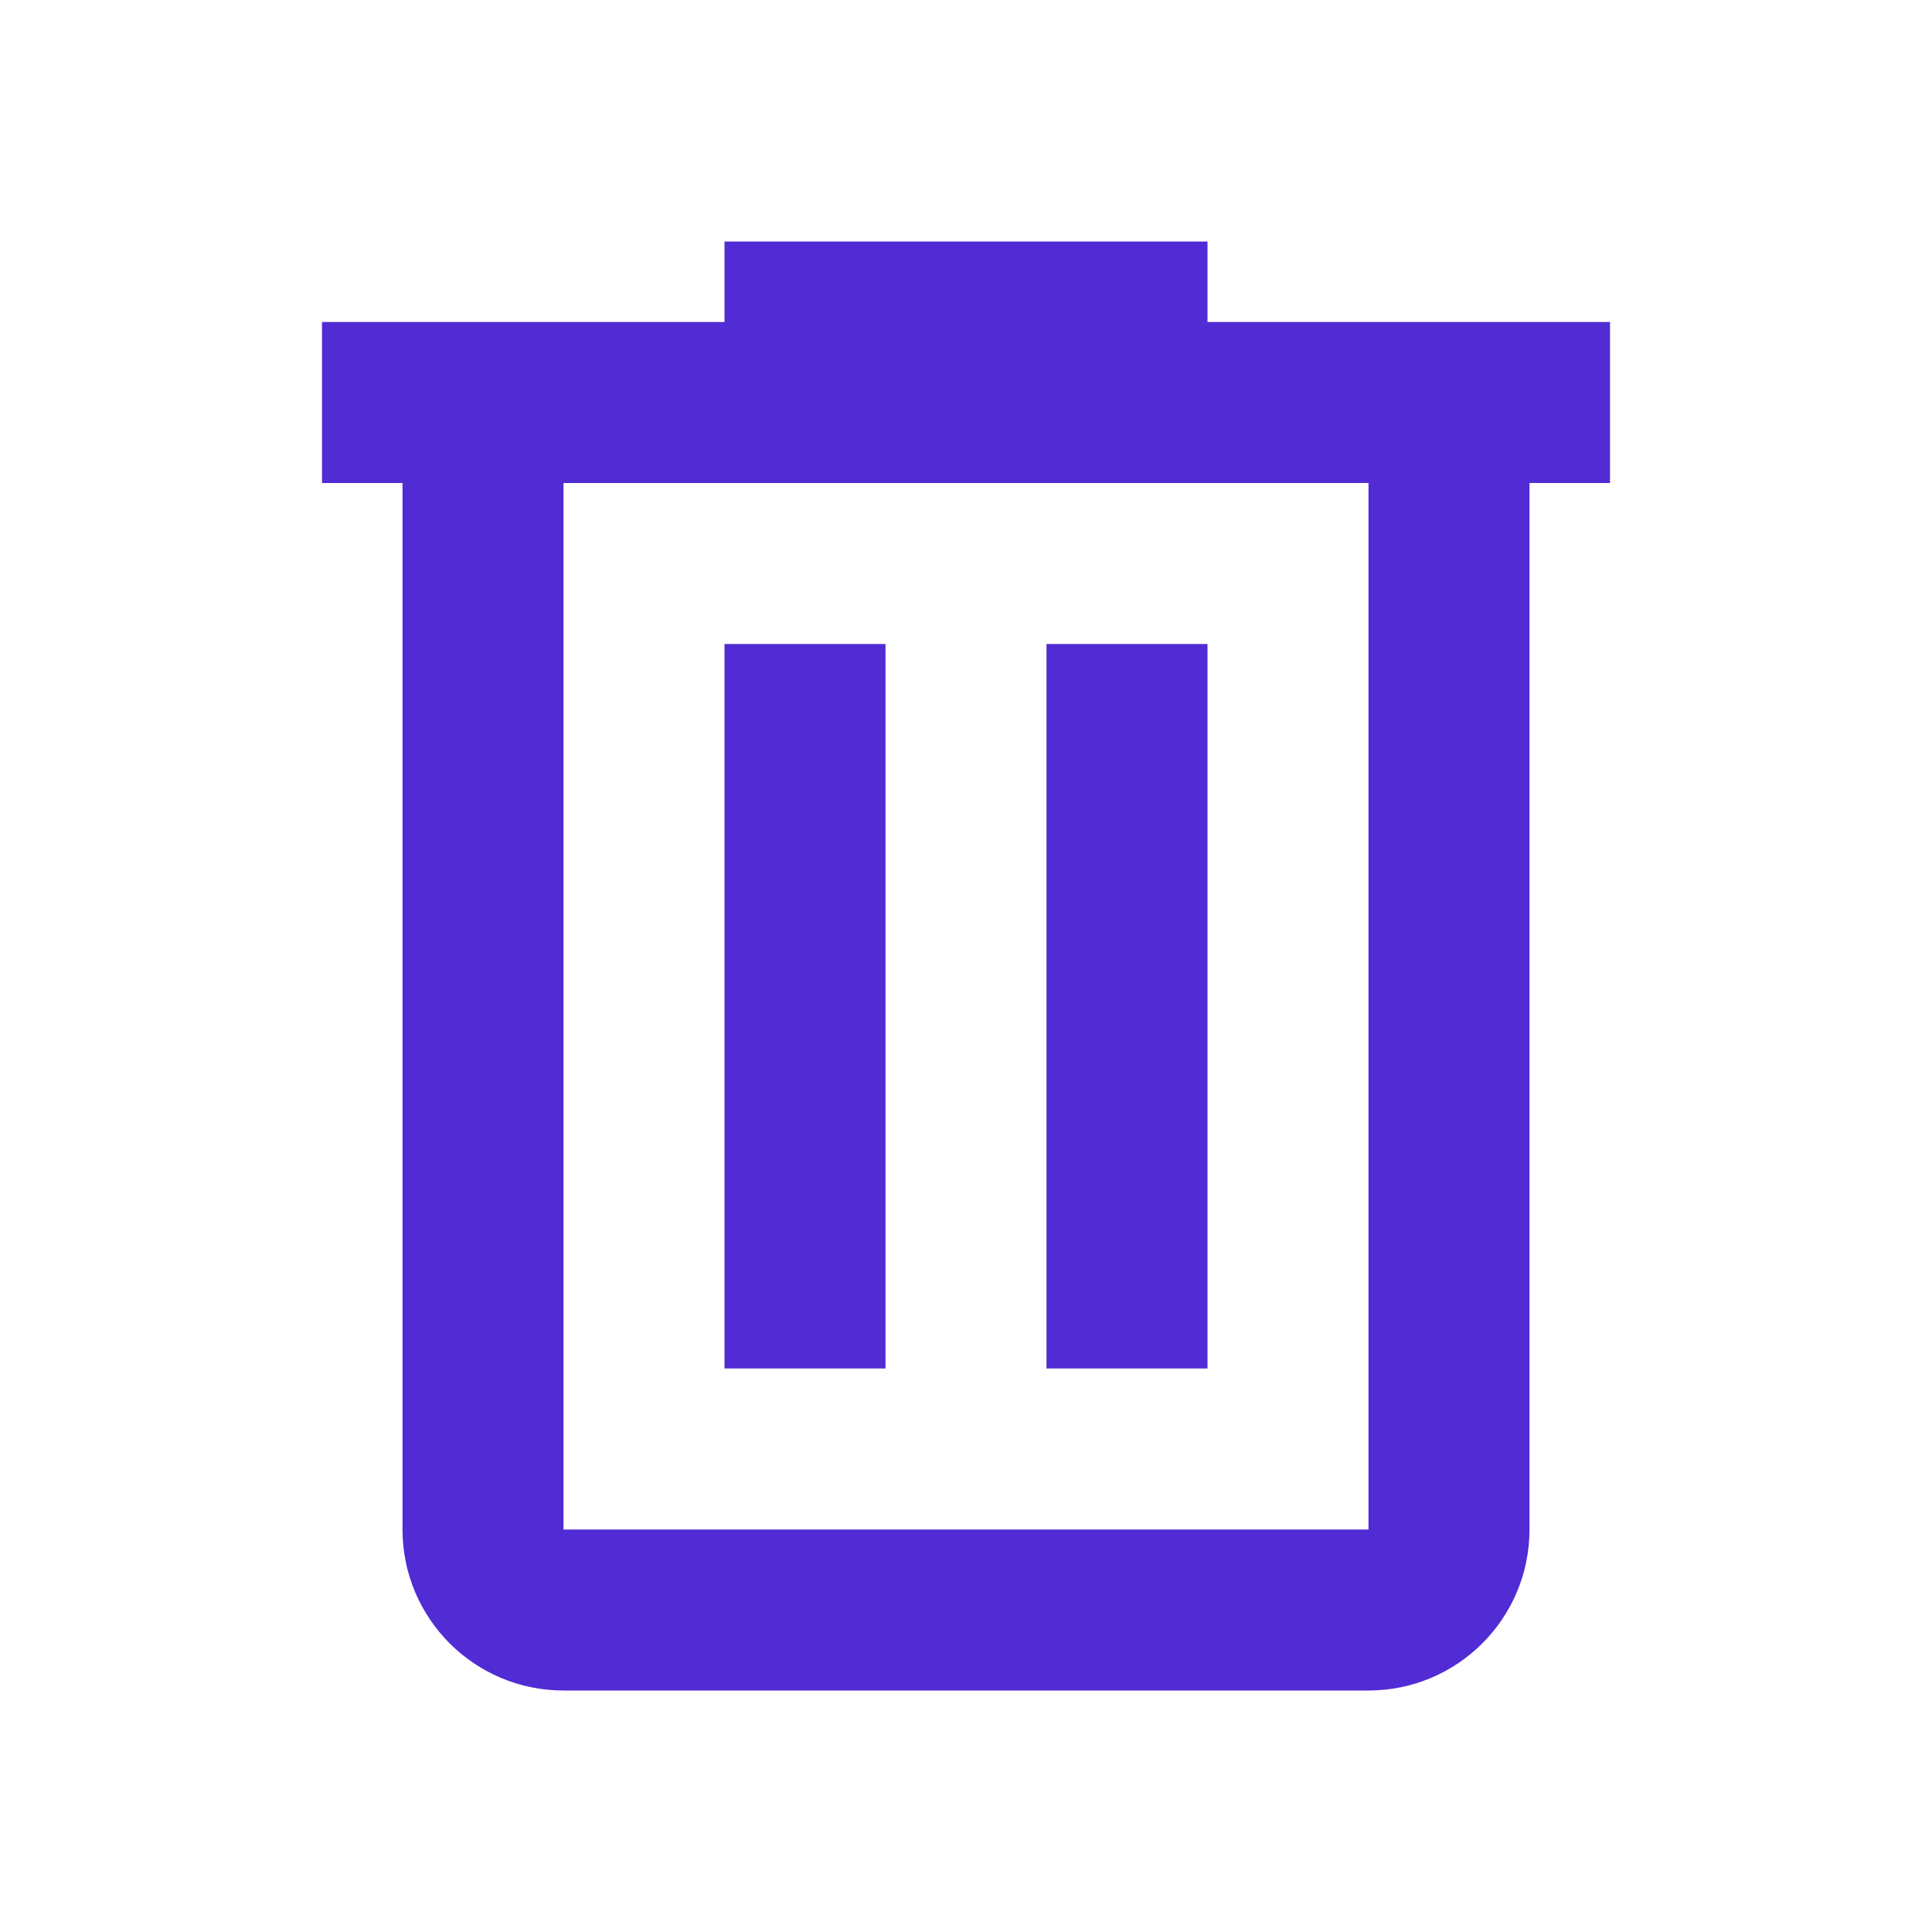
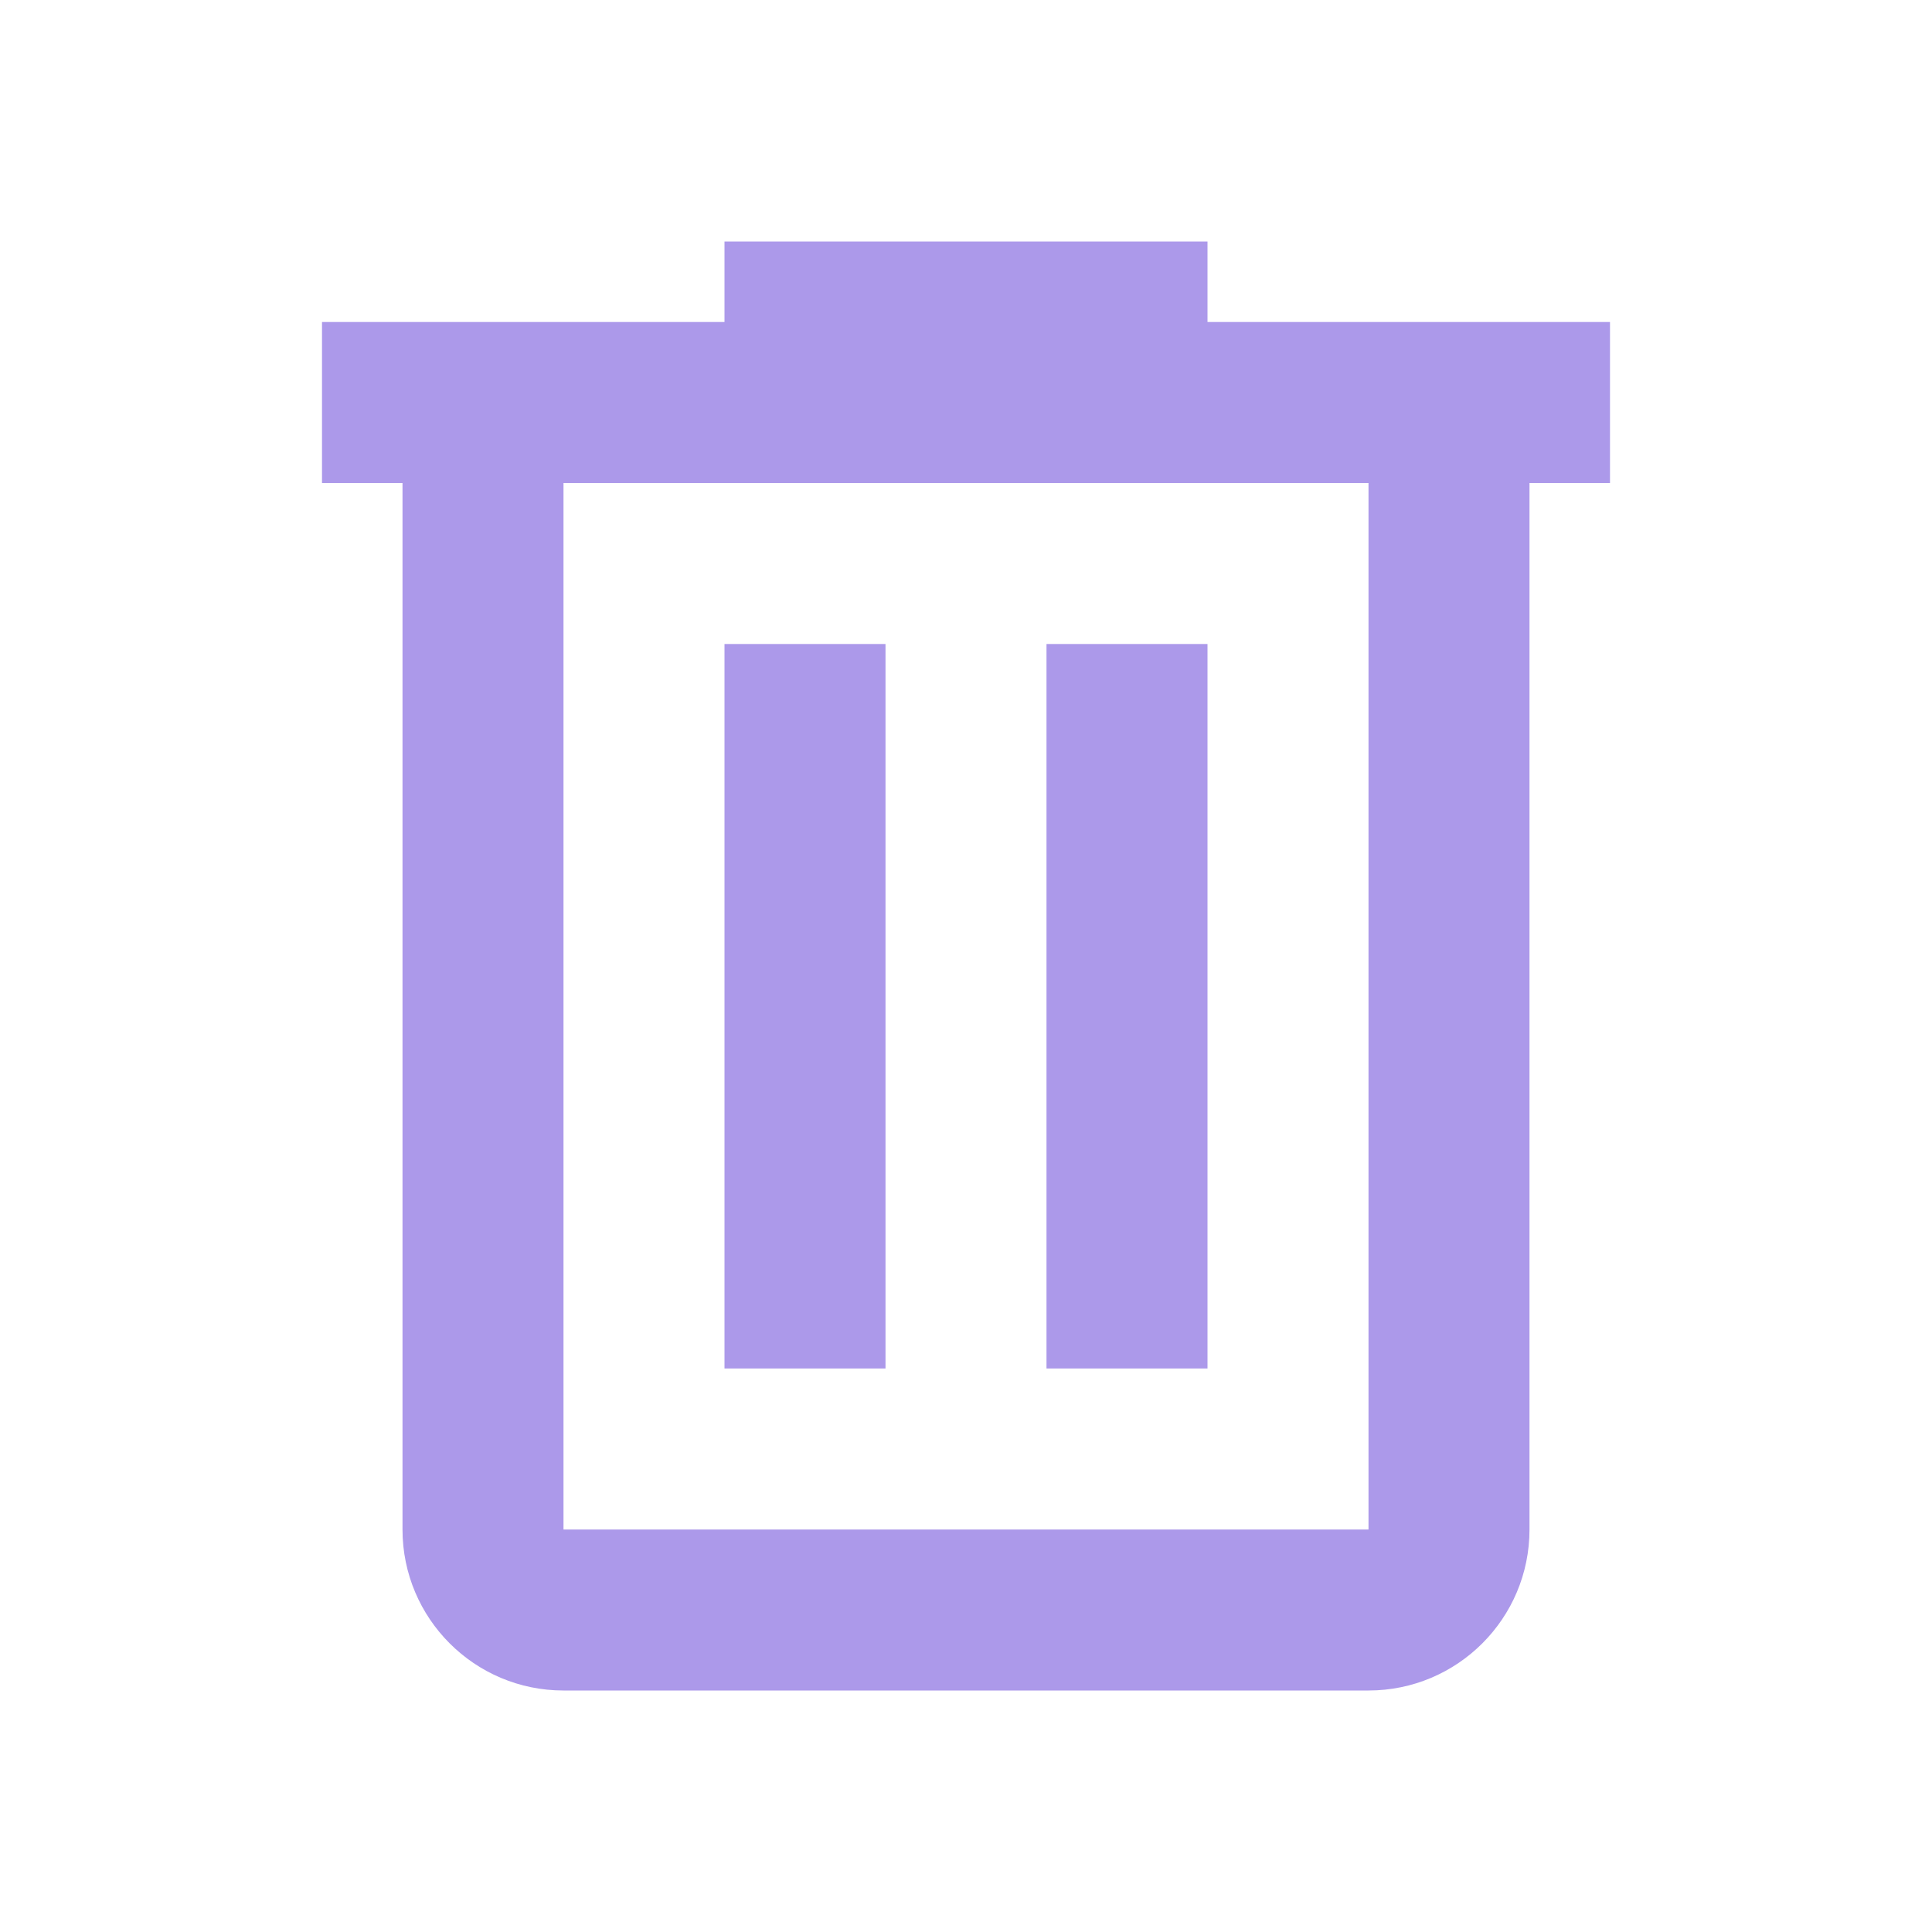
<svg xmlns="http://www.w3.org/2000/svg" viewBox="0 0 24 24">
-   <path d="M9,3V4H4V6H5V19A2,2 0 0,0 7,21H17A2,2 0 0,0 19,19V6H20V4H15V3H9M7,6H17V19H7V6M9,8V17H11V8H9M13,8V17H15V8H13Z" fill="#512BD4" />
+   <path d="M9,3V4H4V6H5V19A2,2 0 0,0 7,21H17A2,2 0 0,0 19,19V6H20V4H15V3H9M7,6H17V19H7V6M9,8V17H11V8H9M13,8V17H15V8H13Z" fill="#ac99ea" />
</svg>
